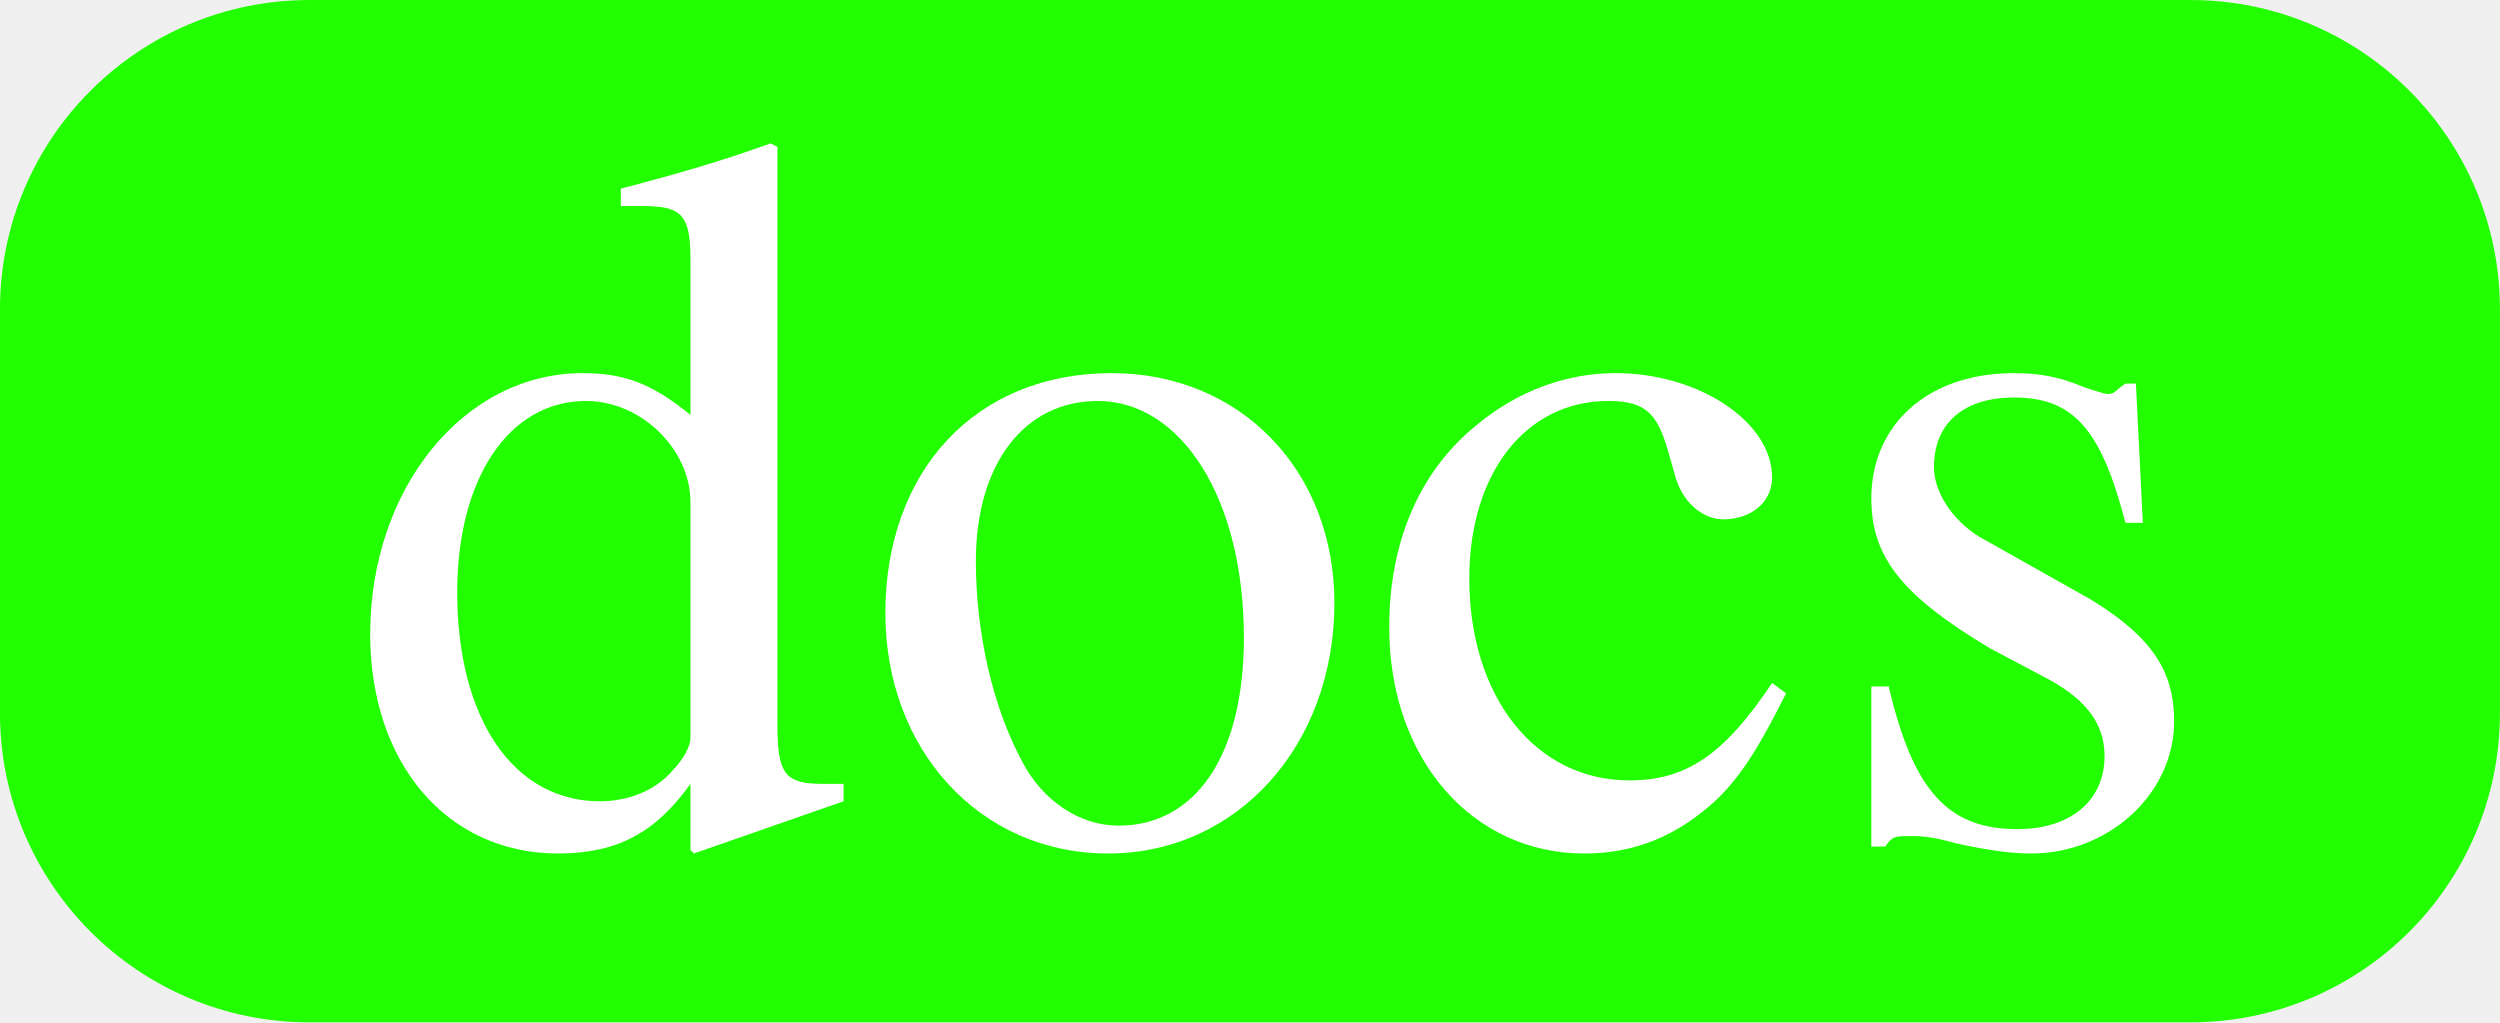
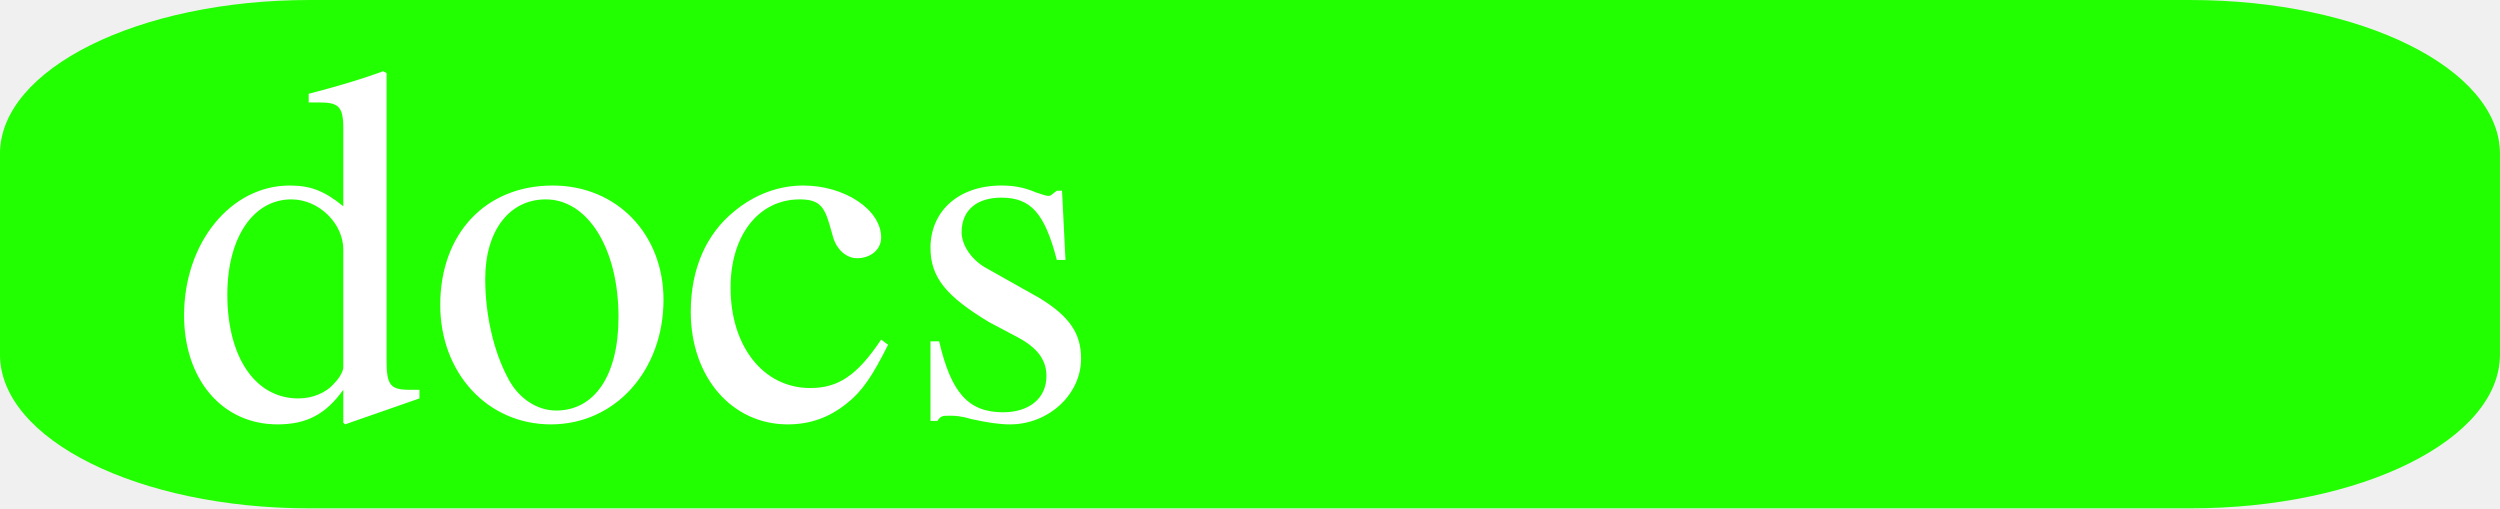
- <svg xmlns="http://www.w3.org/2000/svg" width="11.222mm" height="4.589mm" viewBox="0 0 11.222 4.589" version="1.1" id="svg8">
+ <svg xmlns="http://www.w3.org/2000/svg" width="22.569mm" height="4.589mm" viewBox="0 0 22.569 4.589" version="1.1" id="svg8">
  <defs id="defs2" />
  <g id="layer1" transform="translate(-46.42421,-69.20789)">
-     <rect style="fill:#21ff00;fill-opacity:1;stroke-width:0.526;stroke-dasharray:0.526, 1.577" id="rect835" width="11.222" height="4.589" x="46.424" y="69.208" rx="1.389" ry="1.389" />
+     <rect style="fill:#21ff00;fill-opacity:1;stroke-width:0.745;stroke-dasharray:0.745, 2.236" id="rect835" width="22.569" height="4.589" x="46.424" y="69.208" rx="2.793" ry="1.389" />
    <text xml:space="preserve" style="font-size:4.591px;line-height:1.25;font-family:'TeX Gyre Termes';-inkscape-font-specification:'TeX Gyre Termes';fill:#ffffff;stroke-width:0.313" x="47.961" y="72.994" id="text839">
      <tspan id="tspan837" x="47.961" y="72.994" style="fill:#ffffff;stroke-width:0.313">docs</tspan>
    </text>
  </g>
</svg>
